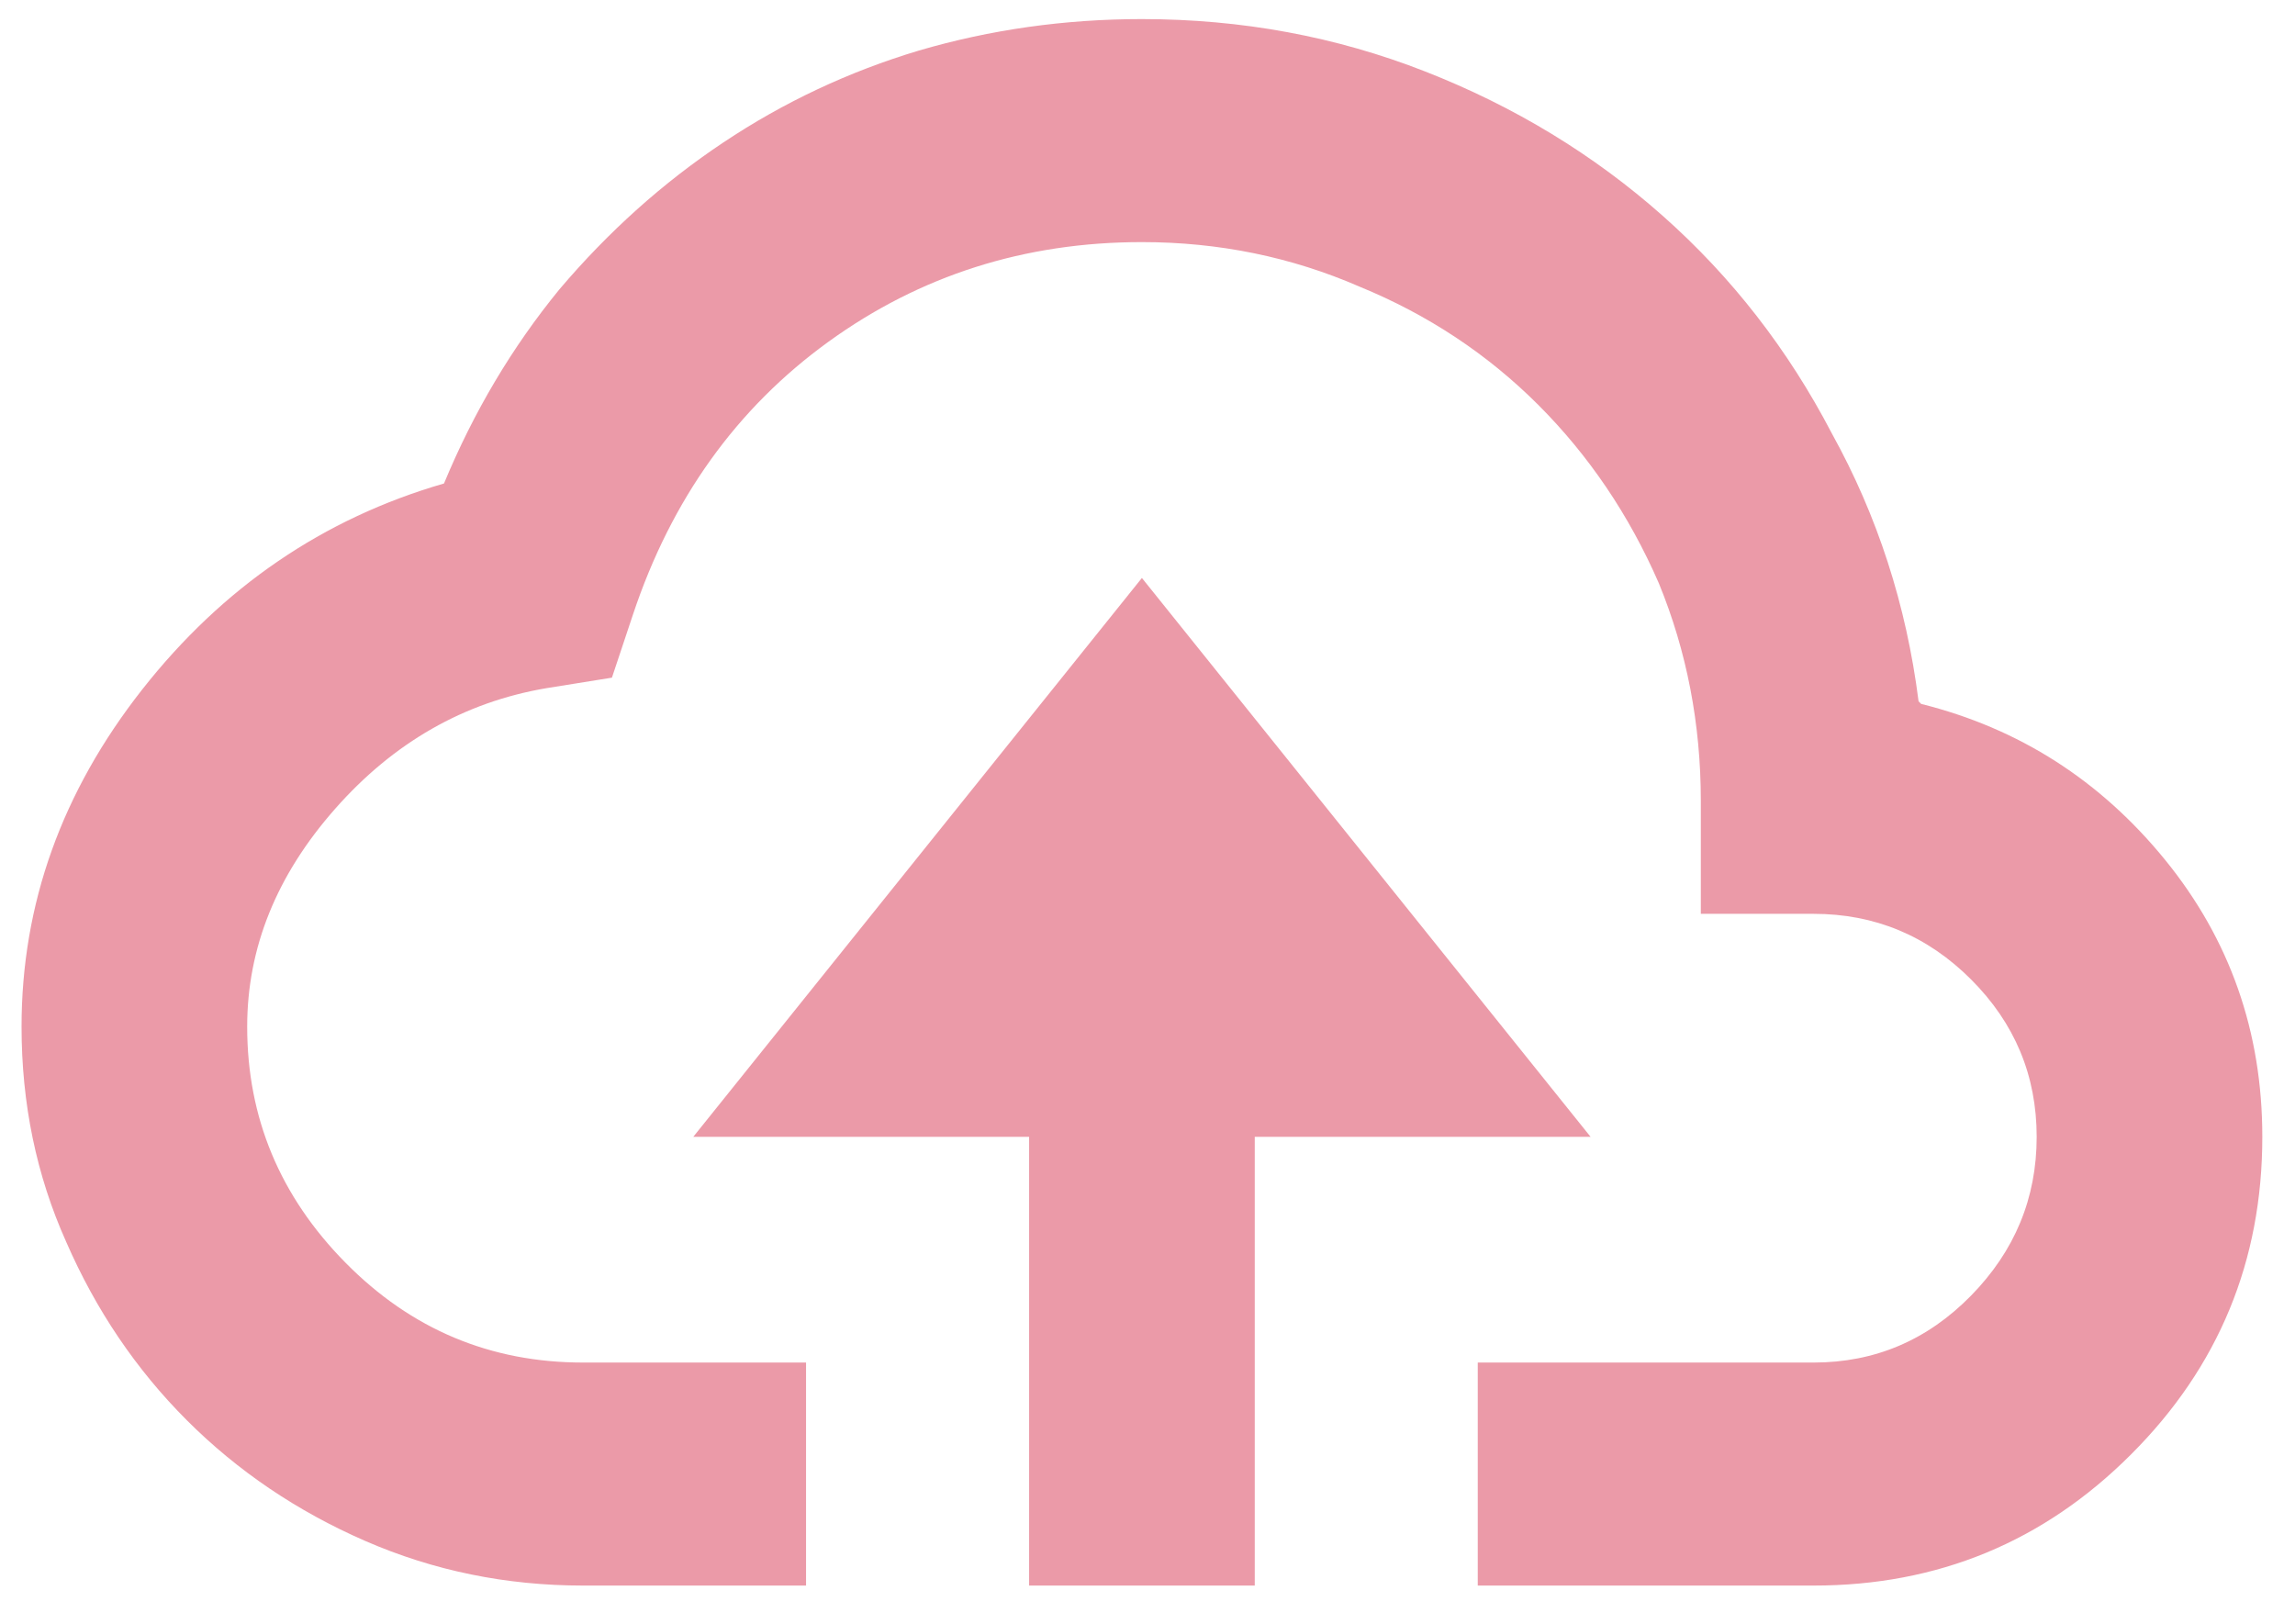
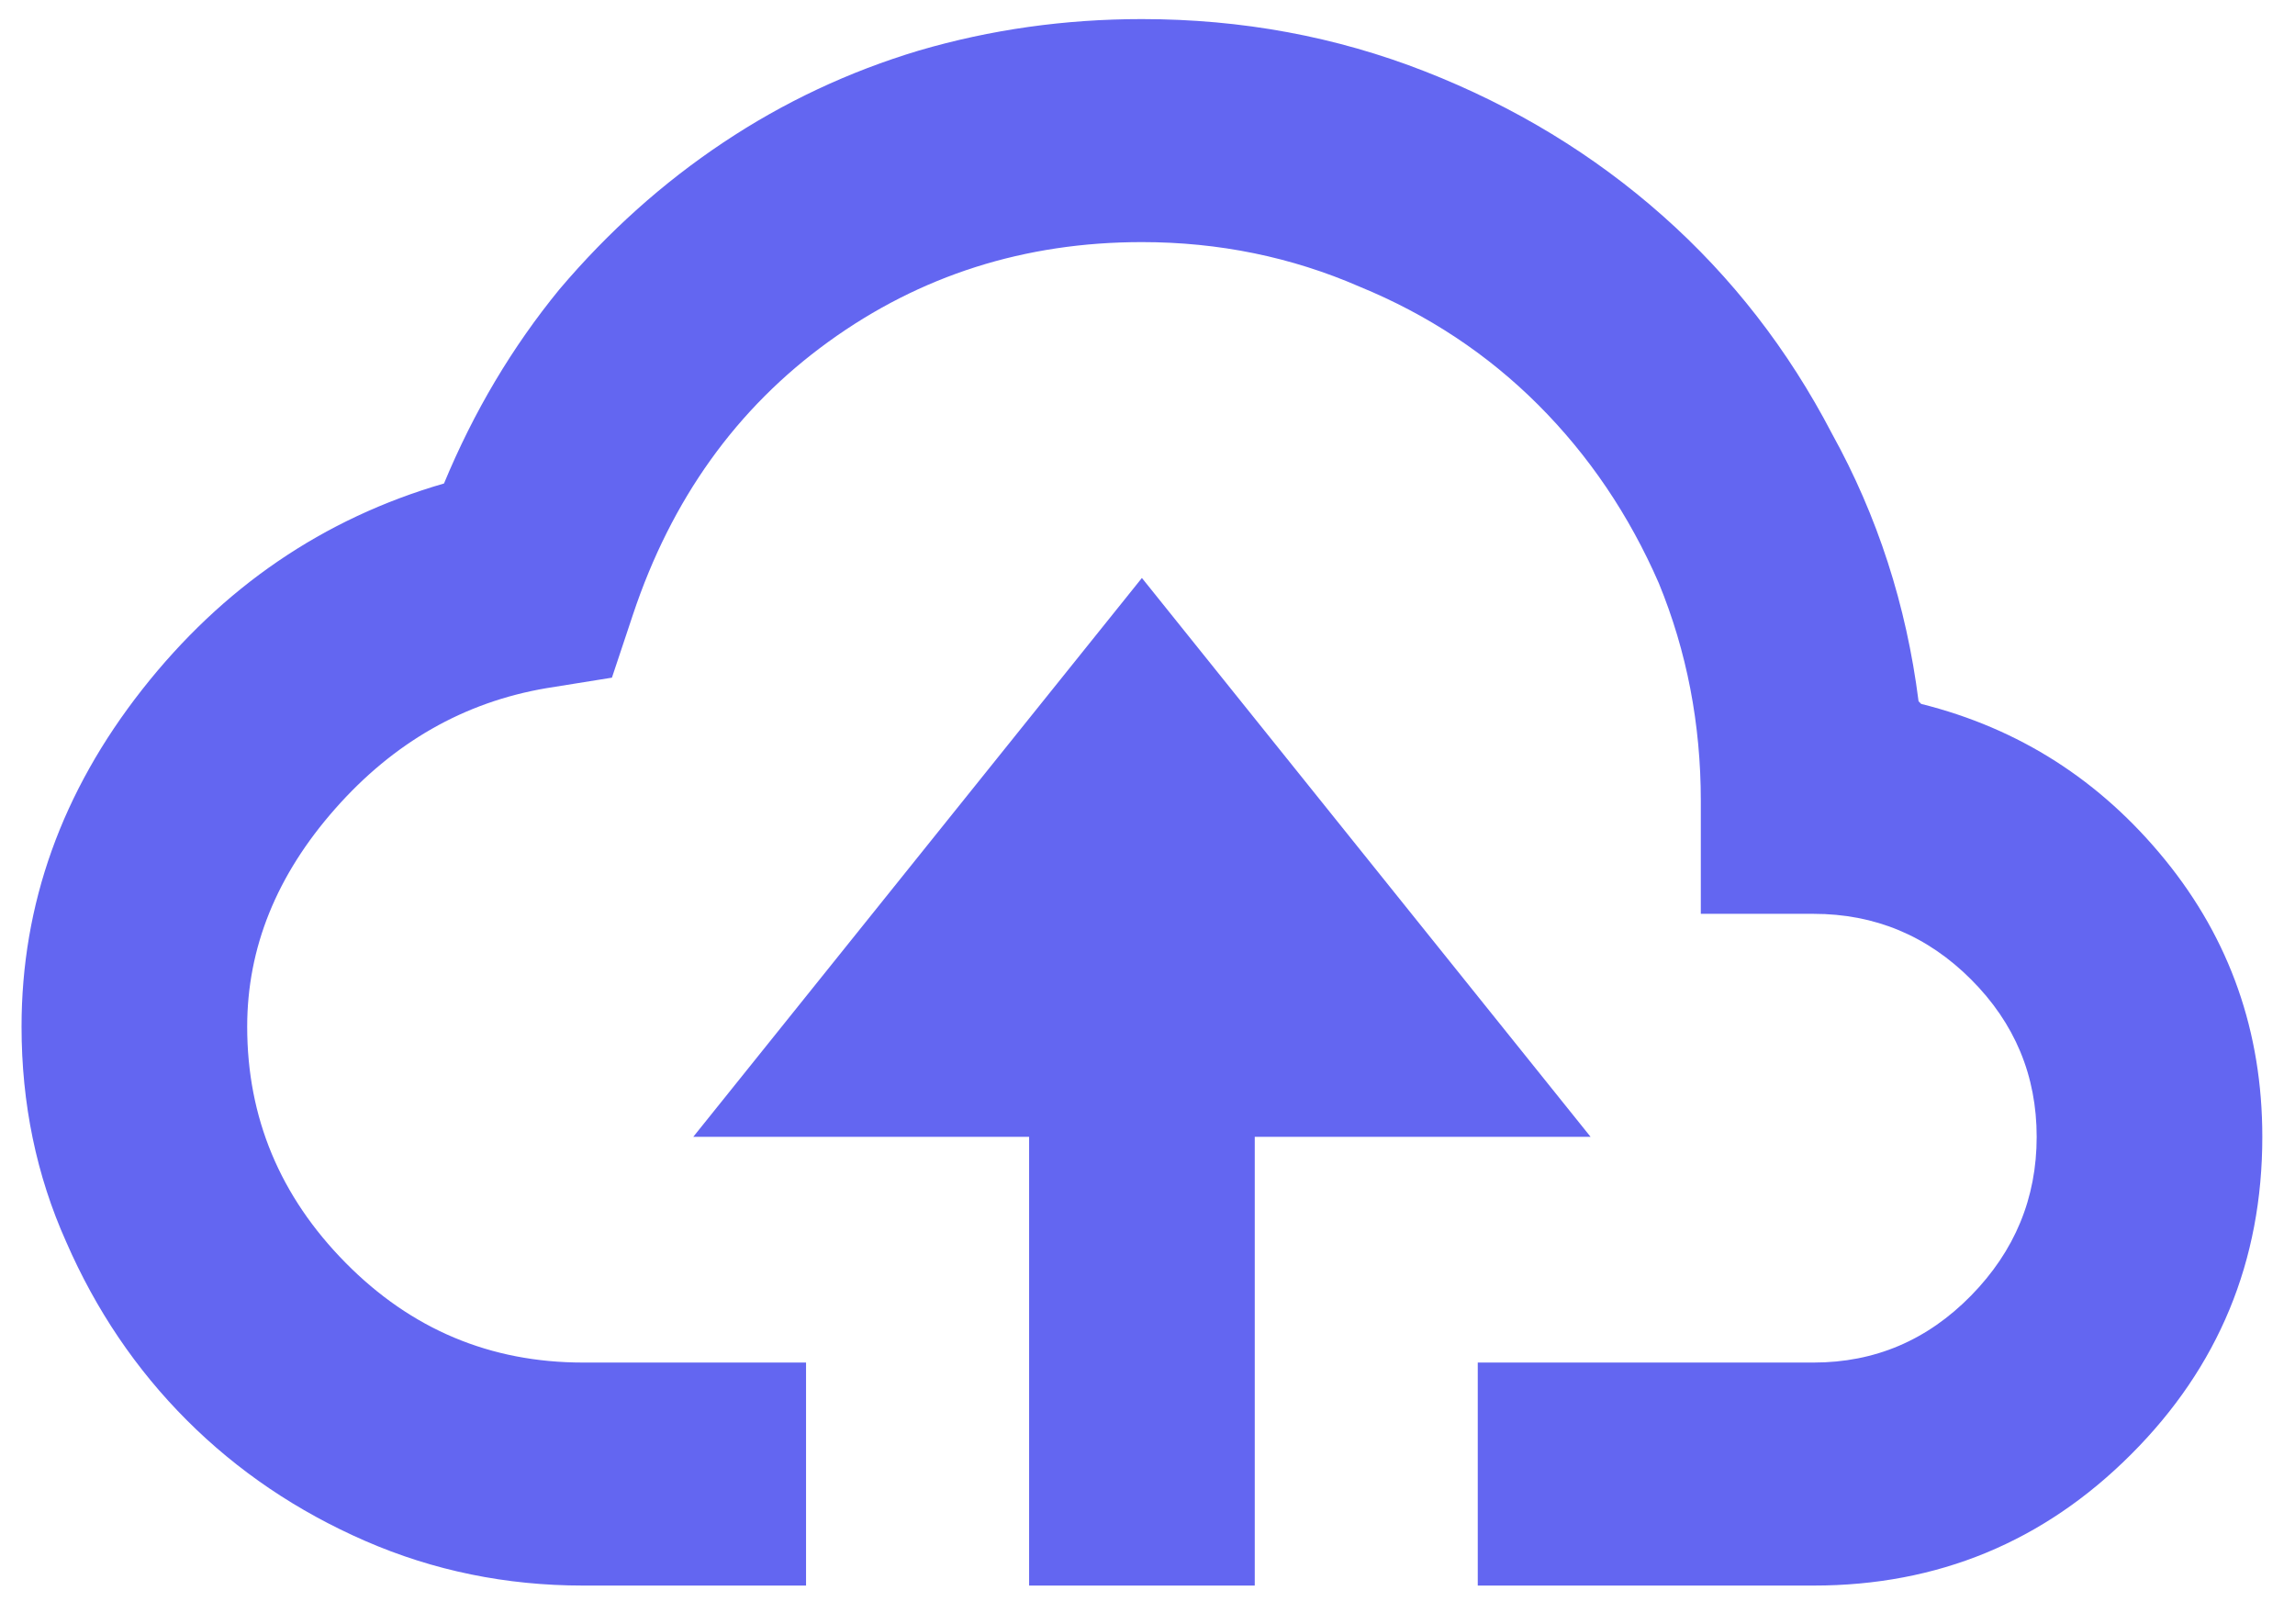
<svg xmlns="http://www.w3.org/2000/svg" width="41" height="29" viewBox="0 0 41 29" fill="none">
-   <path d="M22.416 28.325V20.309H28.416L20.4 10.325L12.385 20.309H18.385V28.325H22.416ZM10.416 28.325H14.4V24.341H10.416C8.76 24.341 7.346 23.747 6.174 22.559C5.002 21.372 4.416 19.966 4.416 18.341C4.416 16.934 4.939 15.637 5.986 14.45C7.033 13.262 8.291 12.544 9.76 12.294L10.932 12.106L11.307 10.981C11.994 8.919 13.158 7.294 14.799 6.106C16.439 4.919 18.307 4.325 20.4 4.325C21.775 4.325 23.072 4.591 24.291 5.122C25.51 5.622 26.572 6.325 27.479 7.231C28.385 8.137 29.104 9.2 29.635 10.419C30.135 11.637 30.385 12.934 30.385 14.309V16.325H32.4C33.494 16.325 34.432 16.716 35.213 17.497C35.994 18.278 36.385 19.216 36.385 20.309C36.385 21.403 35.994 22.348 35.213 23.145C34.432 23.942 33.494 24.341 32.4 24.341H26.4V28.325H32.4C34.619 28.325 36.51 27.544 38.072 25.981C39.635 24.419 40.416 22.528 40.416 20.309C40.416 18.434 39.838 16.786 38.682 15.364C37.525 13.942 36.072 13.012 34.322 12.575L34.275 12.528C34.057 10.809 33.541 9.216 32.728 7.747C31.947 6.247 30.939 4.95 29.705 3.856C28.471 2.762 27.057 1.903 25.463 1.278C23.869 0.653 22.182 0.341 20.4 0.341C19.025 0.341 17.697 0.528 16.416 0.903C15.166 1.278 14.002 1.825 12.924 2.544C11.846 3.262 10.869 4.137 9.994 5.169C9.15 6.2 8.463 7.356 7.932 8.637C5.775 9.262 3.979 10.489 2.541 12.317C1.104 14.145 0.385 16.153 0.385 18.341C0.385 19.716 0.65 20.997 1.182 22.184C1.713 23.403 2.432 24.466 3.338 25.372C4.244 26.278 5.307 26.997 6.525 27.528C7.744 28.059 9.041 28.325 10.416 28.325Z" fill="#EB9AA8" />
+   <path d="M22.416 28.325V20.309H28.416L20.4 10.325L12.385 20.309H18.385V28.325H22.416ZM10.416 28.325H14.4V24.341H10.416C8.76 24.341 7.346 23.747 6.174 22.559C5.002 21.372 4.416 19.966 4.416 18.341C4.416 16.934 4.939 15.637 5.986 14.45C7.033 13.262 8.291 12.544 9.76 12.294L10.932 12.106L11.307 10.981C11.994 8.919 13.158 7.294 14.799 6.106C16.439 4.919 18.307 4.325 20.4 4.325C21.775 4.325 23.072 4.591 24.291 5.122C25.51 5.622 26.572 6.325 27.479 7.231C28.385 8.137 29.104 9.2 29.635 10.419C30.135 11.637 30.385 12.934 30.385 14.309V16.325H32.4C33.494 16.325 34.432 16.716 35.213 17.497C35.994 18.278 36.385 19.216 36.385 20.309C36.385 21.403 35.994 22.348 35.213 23.145C34.432 23.942 33.494 24.341 32.4 24.341H26.4V28.325H32.4C34.619 28.325 36.51 27.544 38.072 25.981C39.635 24.419 40.416 22.528 40.416 20.309C40.416 18.434 39.838 16.786 38.682 15.364C37.525 13.942 36.072 13.012 34.322 12.575L34.275 12.528C34.057 10.809 33.541 9.216 32.728 7.747C31.947 6.247 30.939 4.95 29.705 3.856C28.471 2.762 27.057 1.903 25.463 1.278C23.869 0.653 22.182 0.341 20.4 0.341C19.025 0.341 17.697 0.528 16.416 0.903C15.166 1.278 14.002 1.825 12.924 2.544C11.846 3.262 10.869 4.137 9.994 5.169C9.15 6.2 8.463 7.356 7.932 8.637C5.775 9.262 3.979 10.489 2.541 12.317C1.104 14.145 0.385 16.153 0.385 18.341C0.385 19.716 0.65 20.997 1.182 22.184C1.713 23.403 2.432 24.466 3.338 25.372C4.244 26.278 5.307 26.997 6.525 27.528C7.744 28.059 9.041 28.325 10.416 28.325Z" fill="#6366f1" />
</svg>
